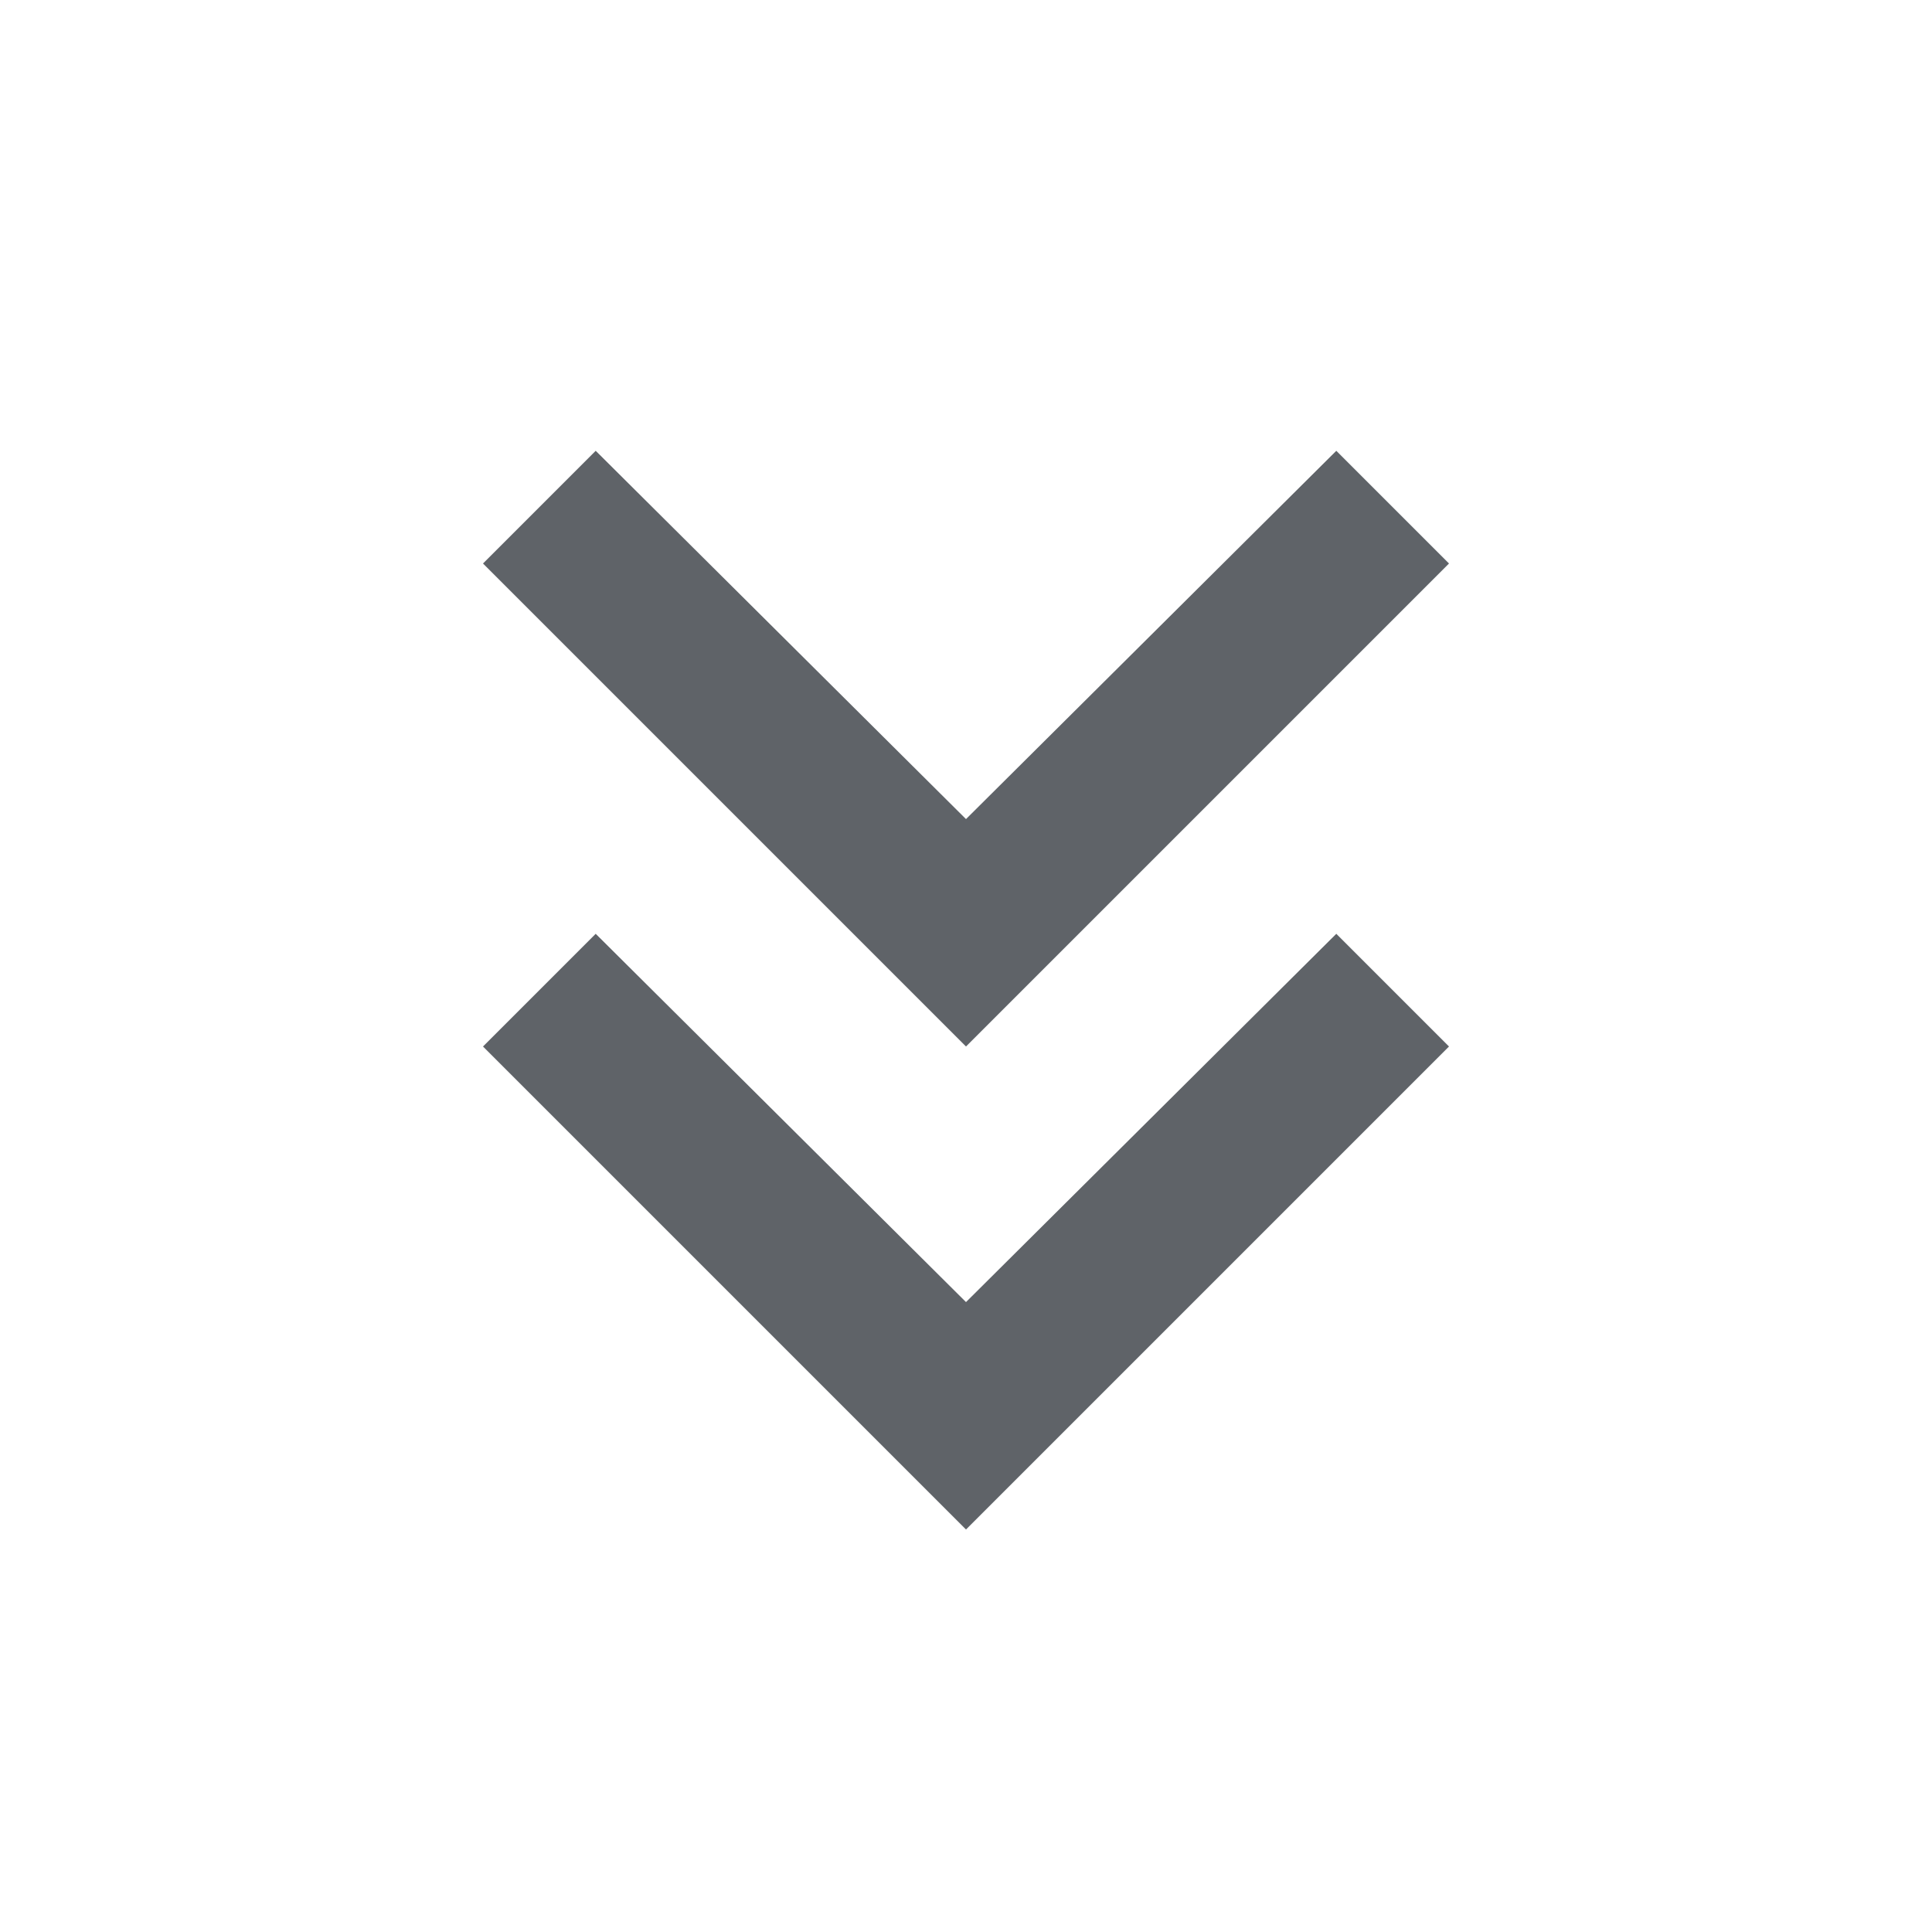
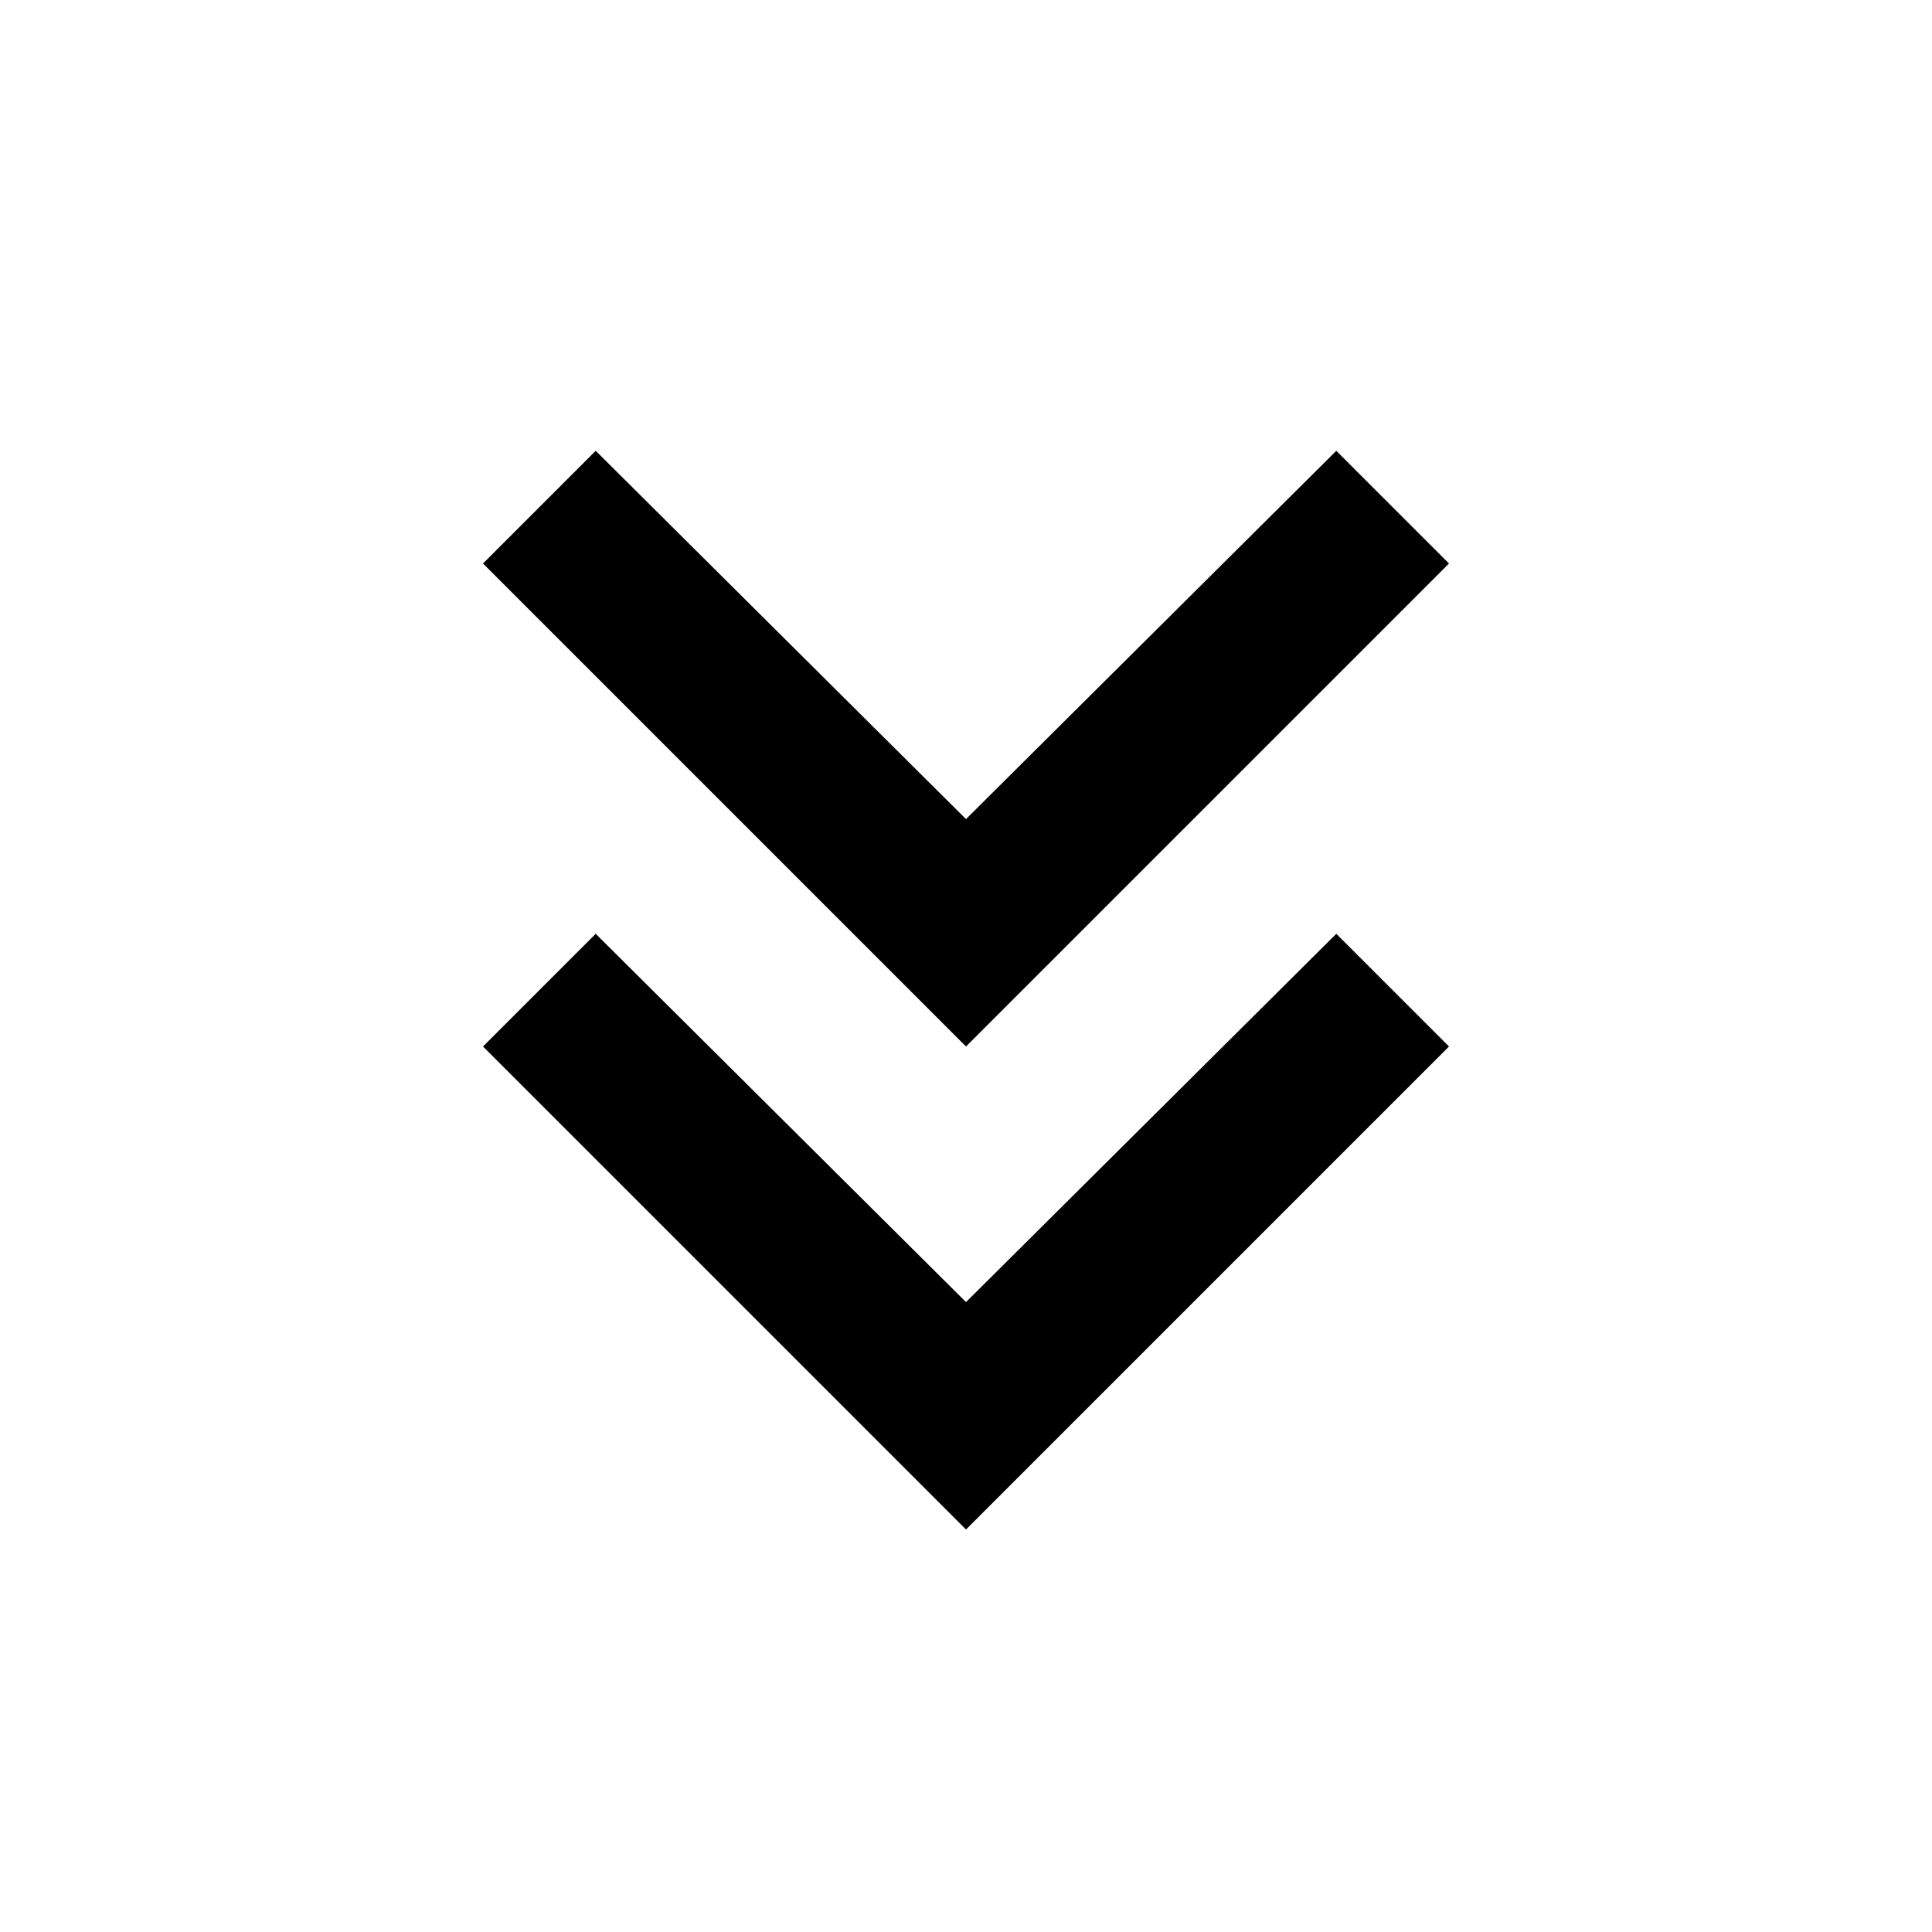
- <svg xmlns="http://www.w3.org/2000/svg" height="24px" viewBox="0 -960 960 960" width="24px" fill="#5f6368">
+ <svg xmlns="http://www.w3.org/2000/svg" height="24px" viewBox="0 -960 960 960" width="24px" fill="currentColor">
  <path d="M480-200 240-440l56-56 184 183 184-183 56 56-240 240Zm0-240L240-680l56-56 184 183 184-183 56 56-240 240Z" />
</svg>
